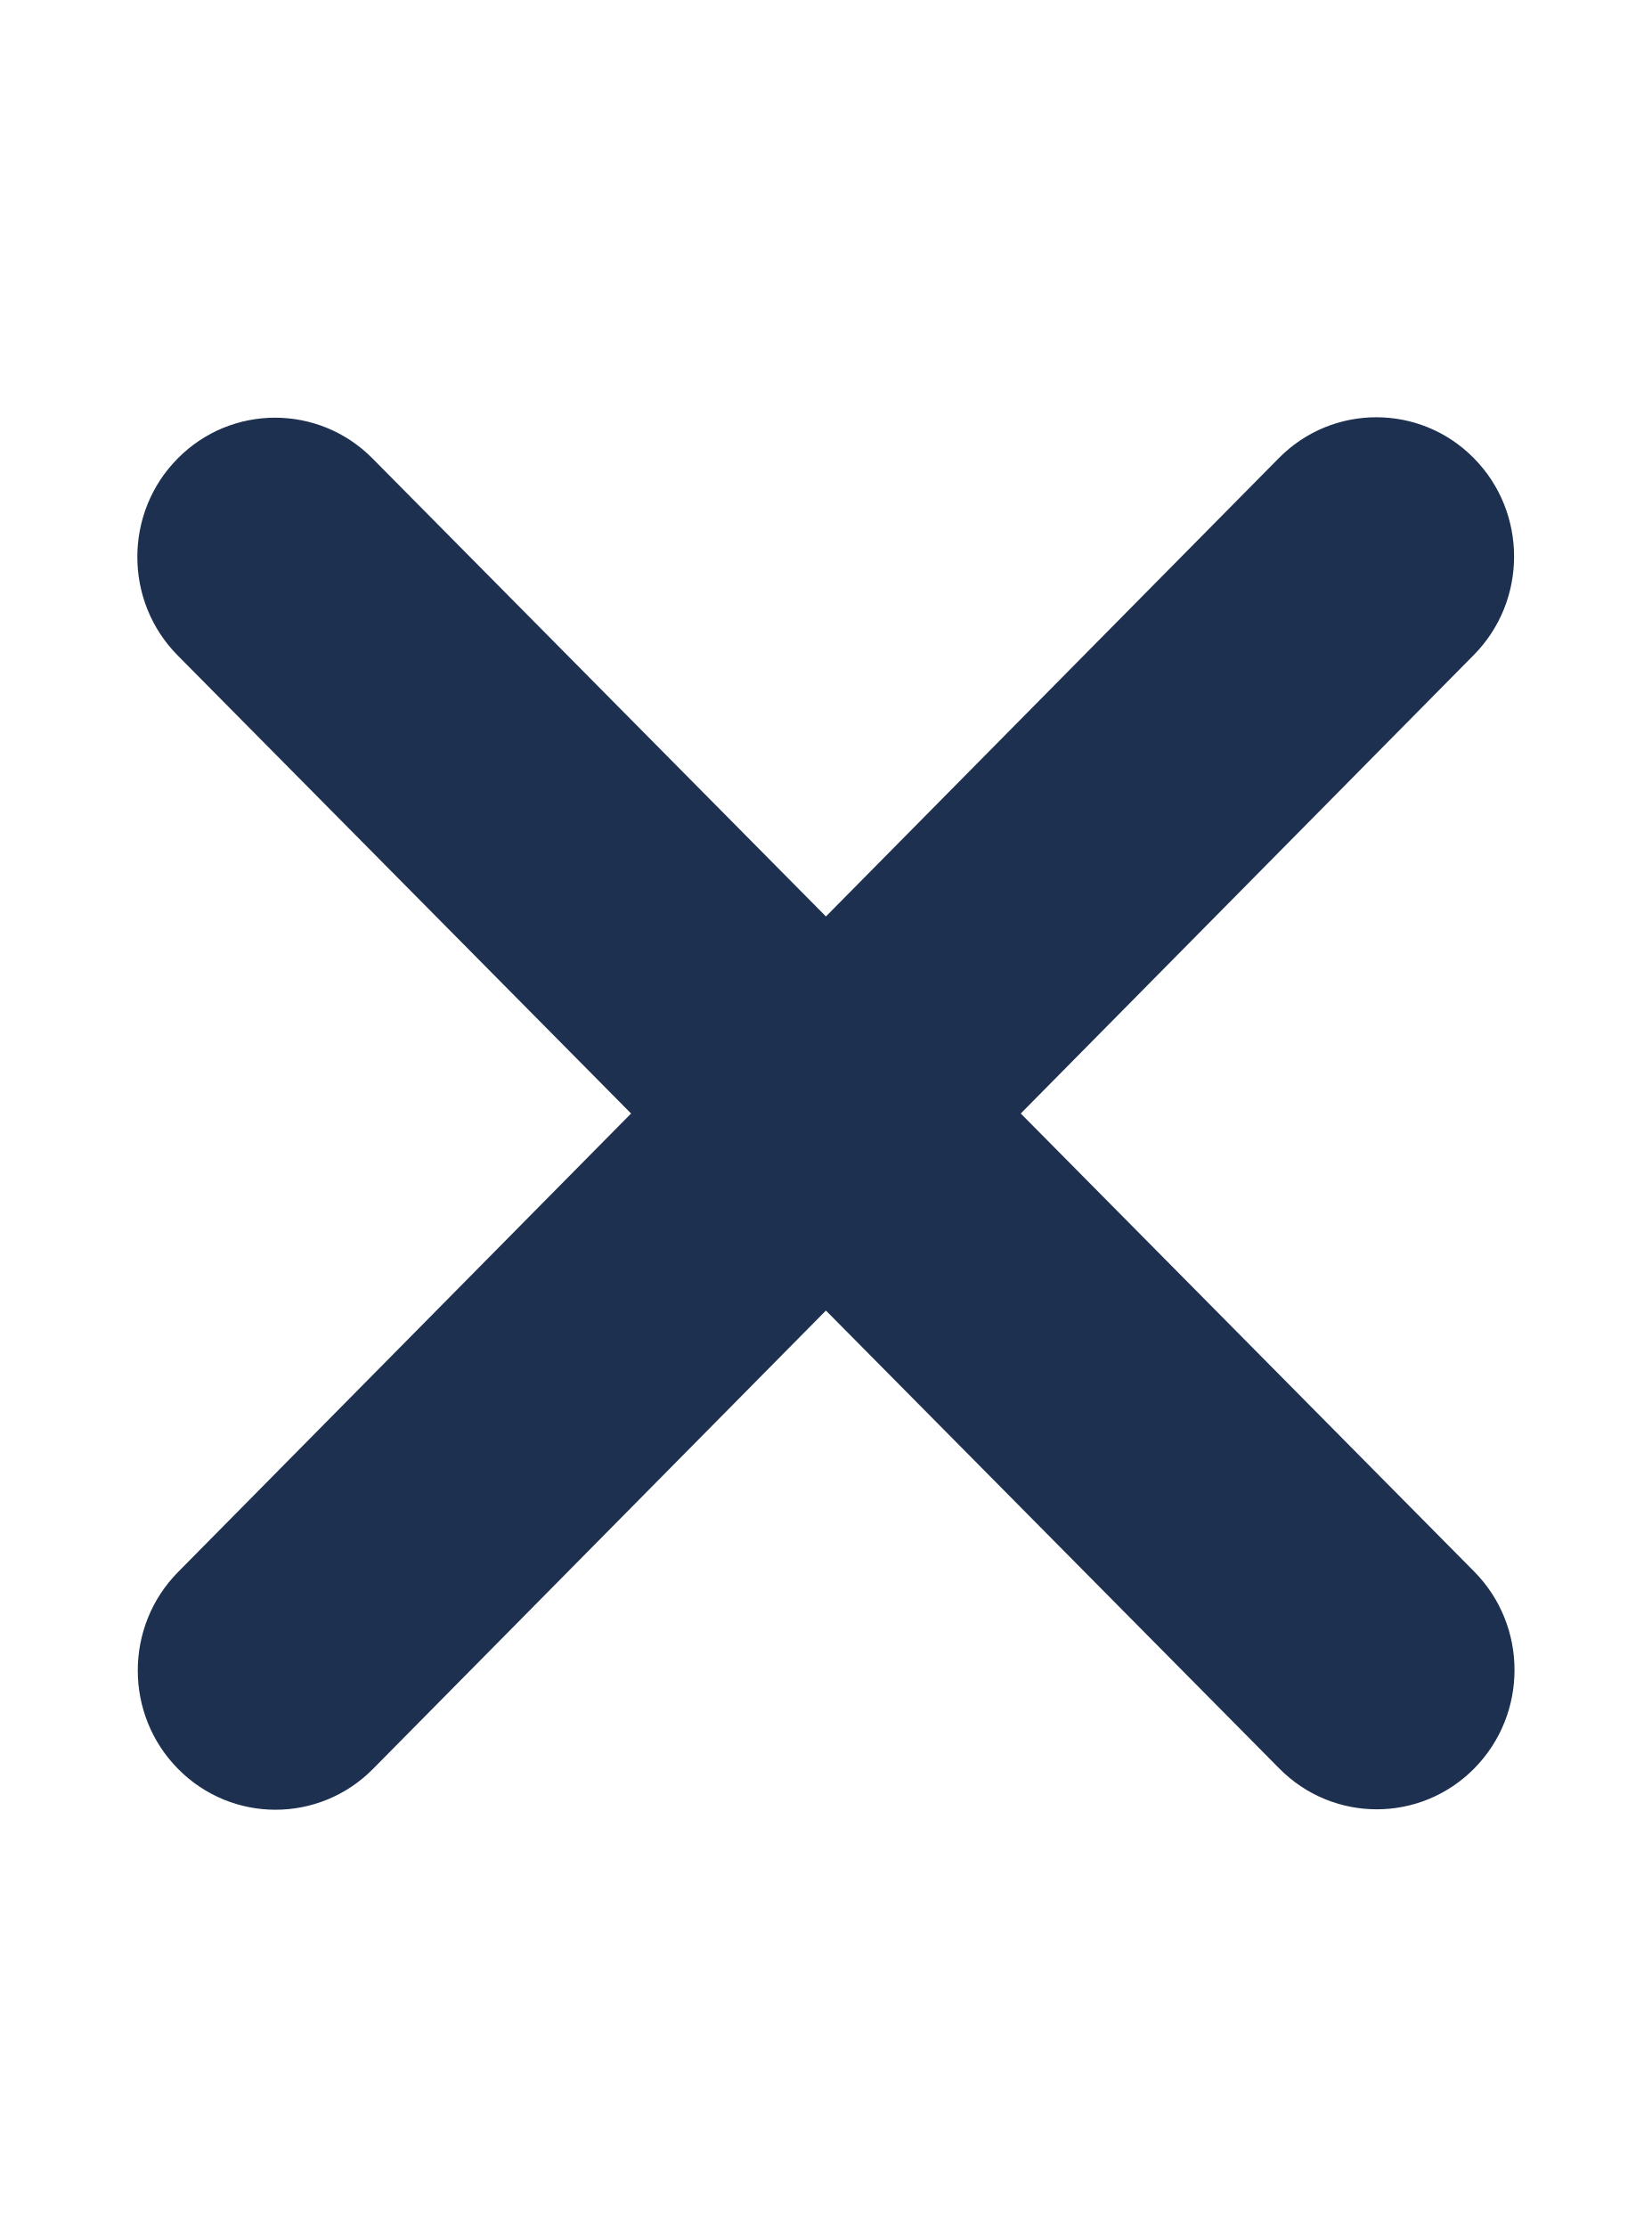
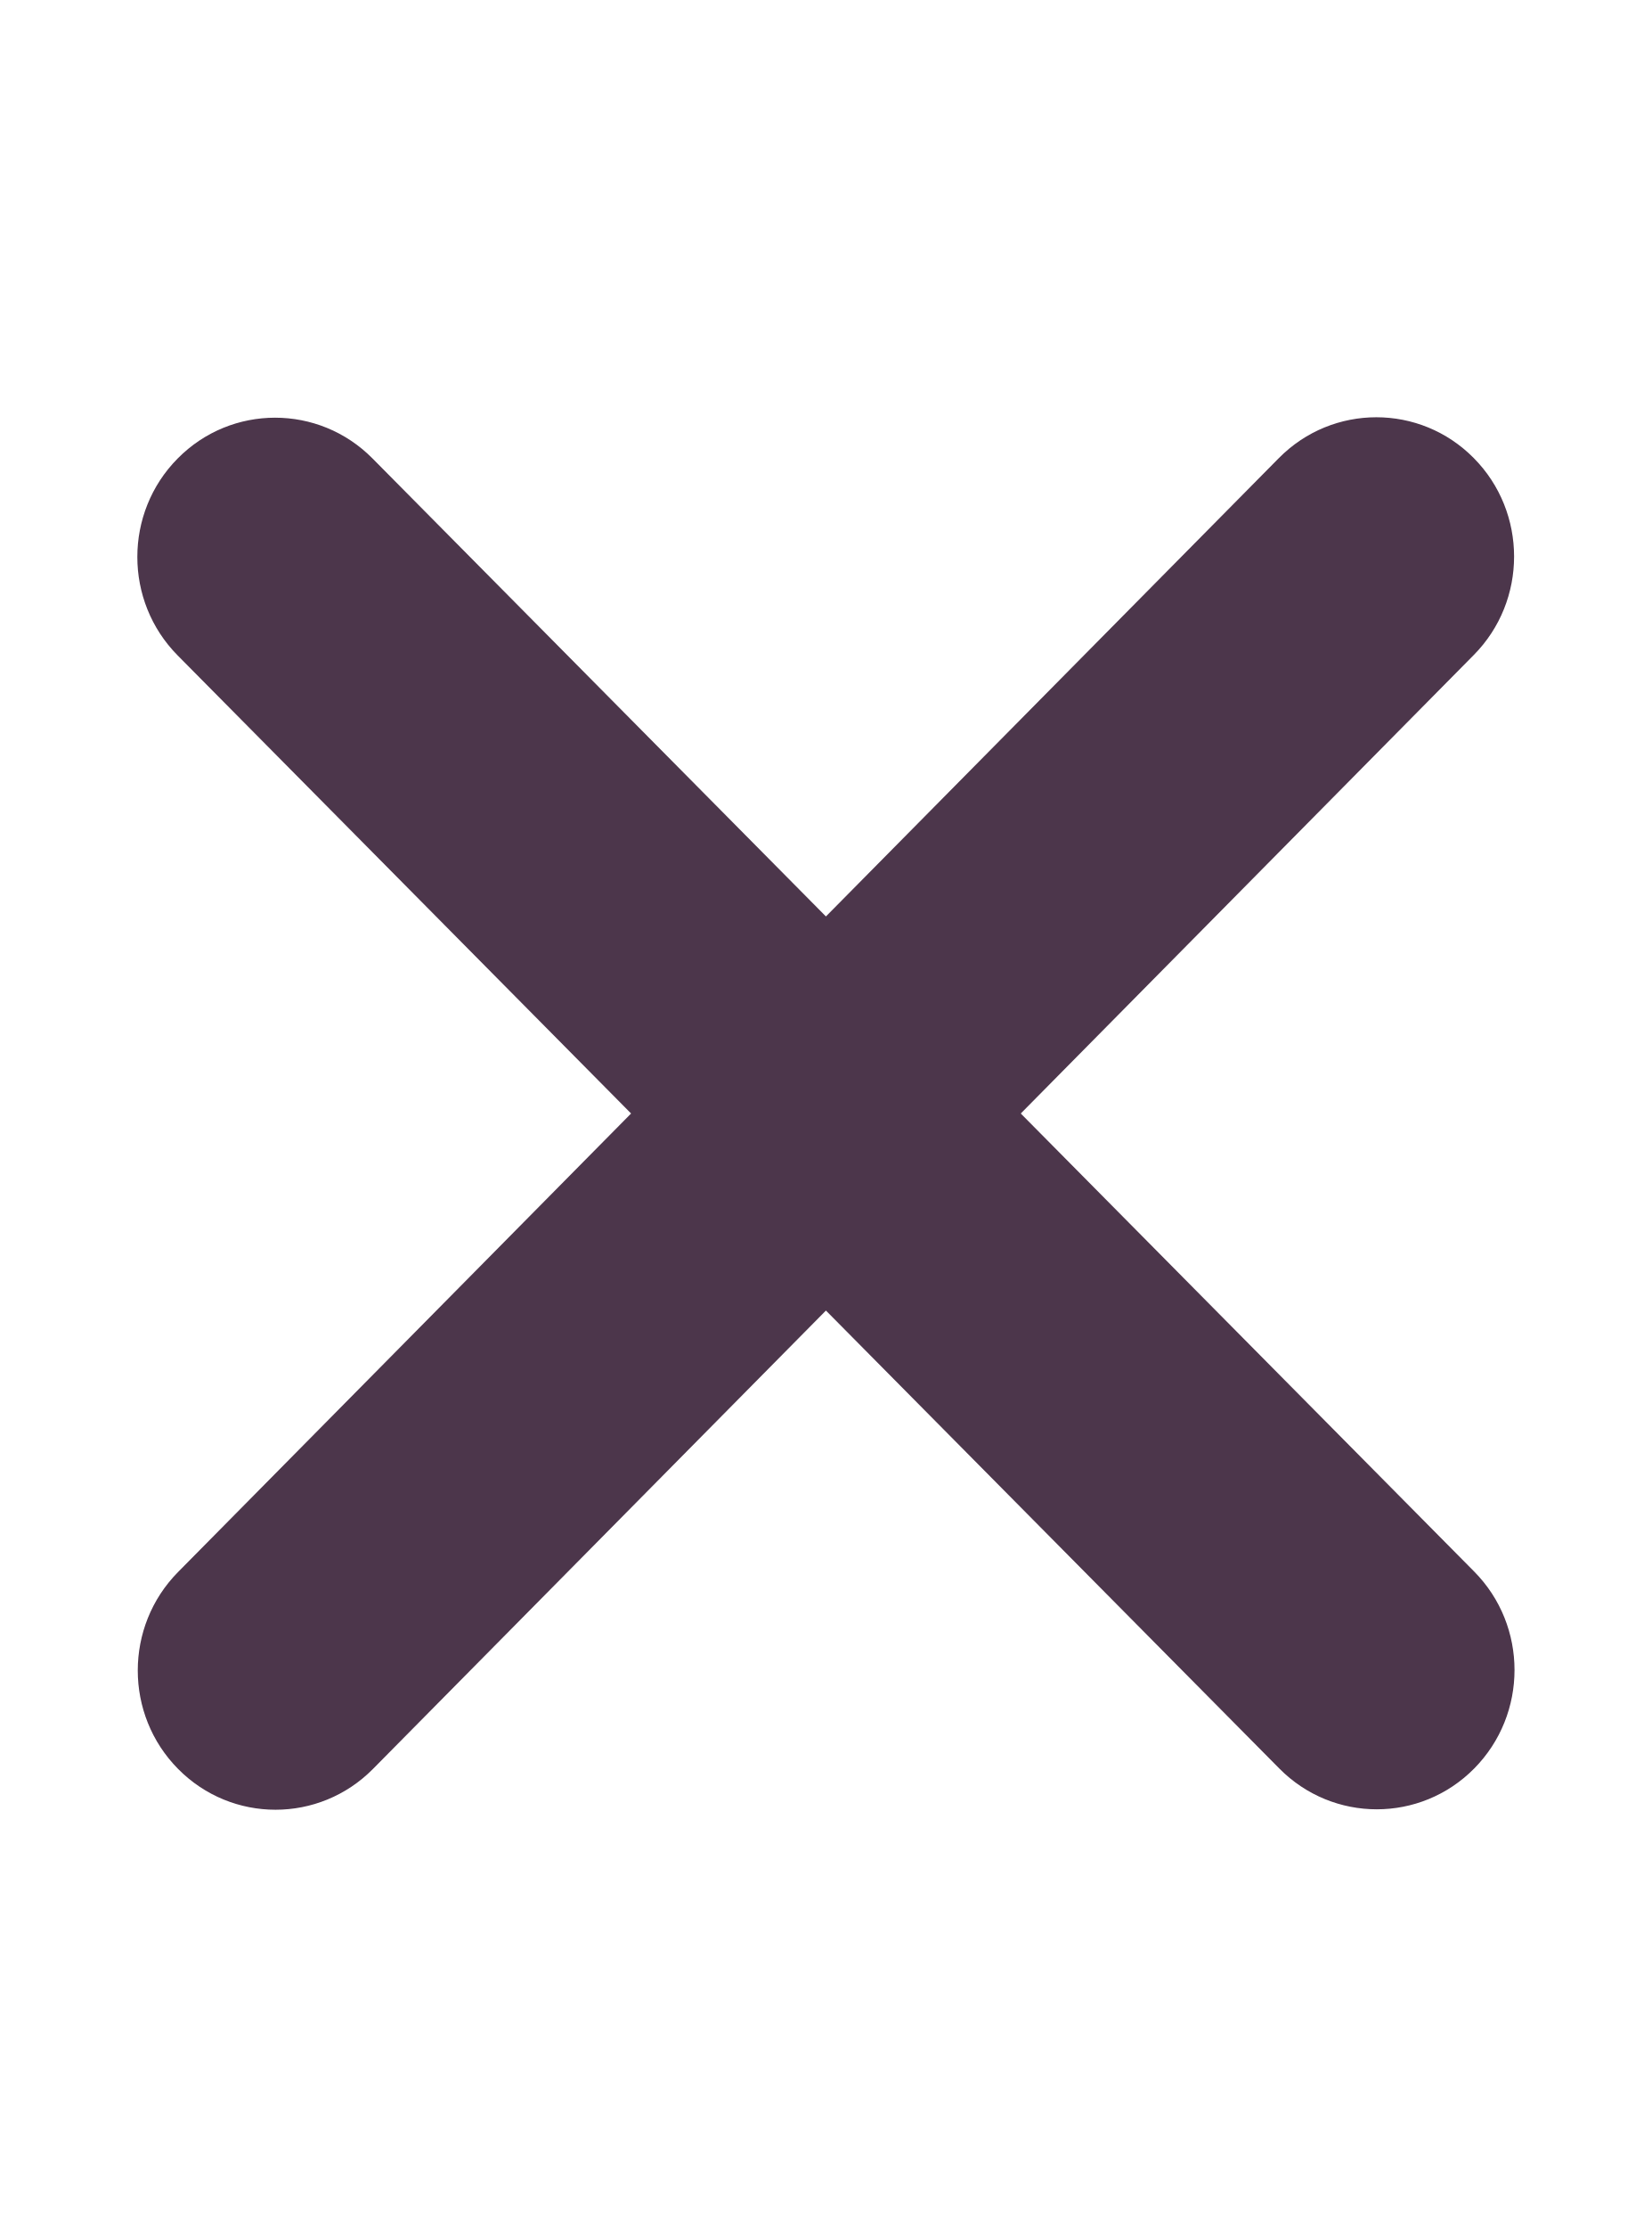
<svg xmlns="http://www.w3.org/2000/svg" width="23" height="31" viewBox="0 0 23 31" fill="none">
-   <path d="M20.52 9.118C21.269 8.362 21.269 7.132 20.52 6.376C19.772 5.619 18.556 5.619 17.807 6.376L11.5 12.757L5.187 6.382C4.438 5.625 3.222 5.625 2.474 6.382C1.725 7.138 1.725 8.368 2.474 9.124L8.787 15.5L2.48 21.882C1.731 22.639 1.731 23.868 2.48 24.624C3.228 25.381 4.444 25.381 5.193 24.624L11.5 18.243L17.813 24.618C18.562 25.375 19.778 25.375 20.526 24.618C21.275 23.861 21.275 22.632 20.526 21.876L14.213 15.5L20.52 9.118Z" fill="#1E3050" />
+   <path d="M20.52 9.118C21.269 8.362 21.269 7.132 20.52 6.376C19.772 5.619 18.556 5.619 17.807 6.376L11.5 12.757L5.187 6.382C4.438 5.625 3.222 5.625 2.474 6.382C1.725 7.138 1.725 8.368 2.474 9.124L8.787 15.5L2.48 21.882C1.731 22.639 1.731 23.868 2.48 24.624C3.228 25.381 4.444 25.381 5.193 24.624L11.5 18.243L17.813 24.618C18.562 25.375 19.778 25.375 20.526 24.618C21.275 23.861 21.275 22.632 20.526 21.876L14.213 15.5L20.52 9.118Z" fill="#4c364b" />
</svg>
